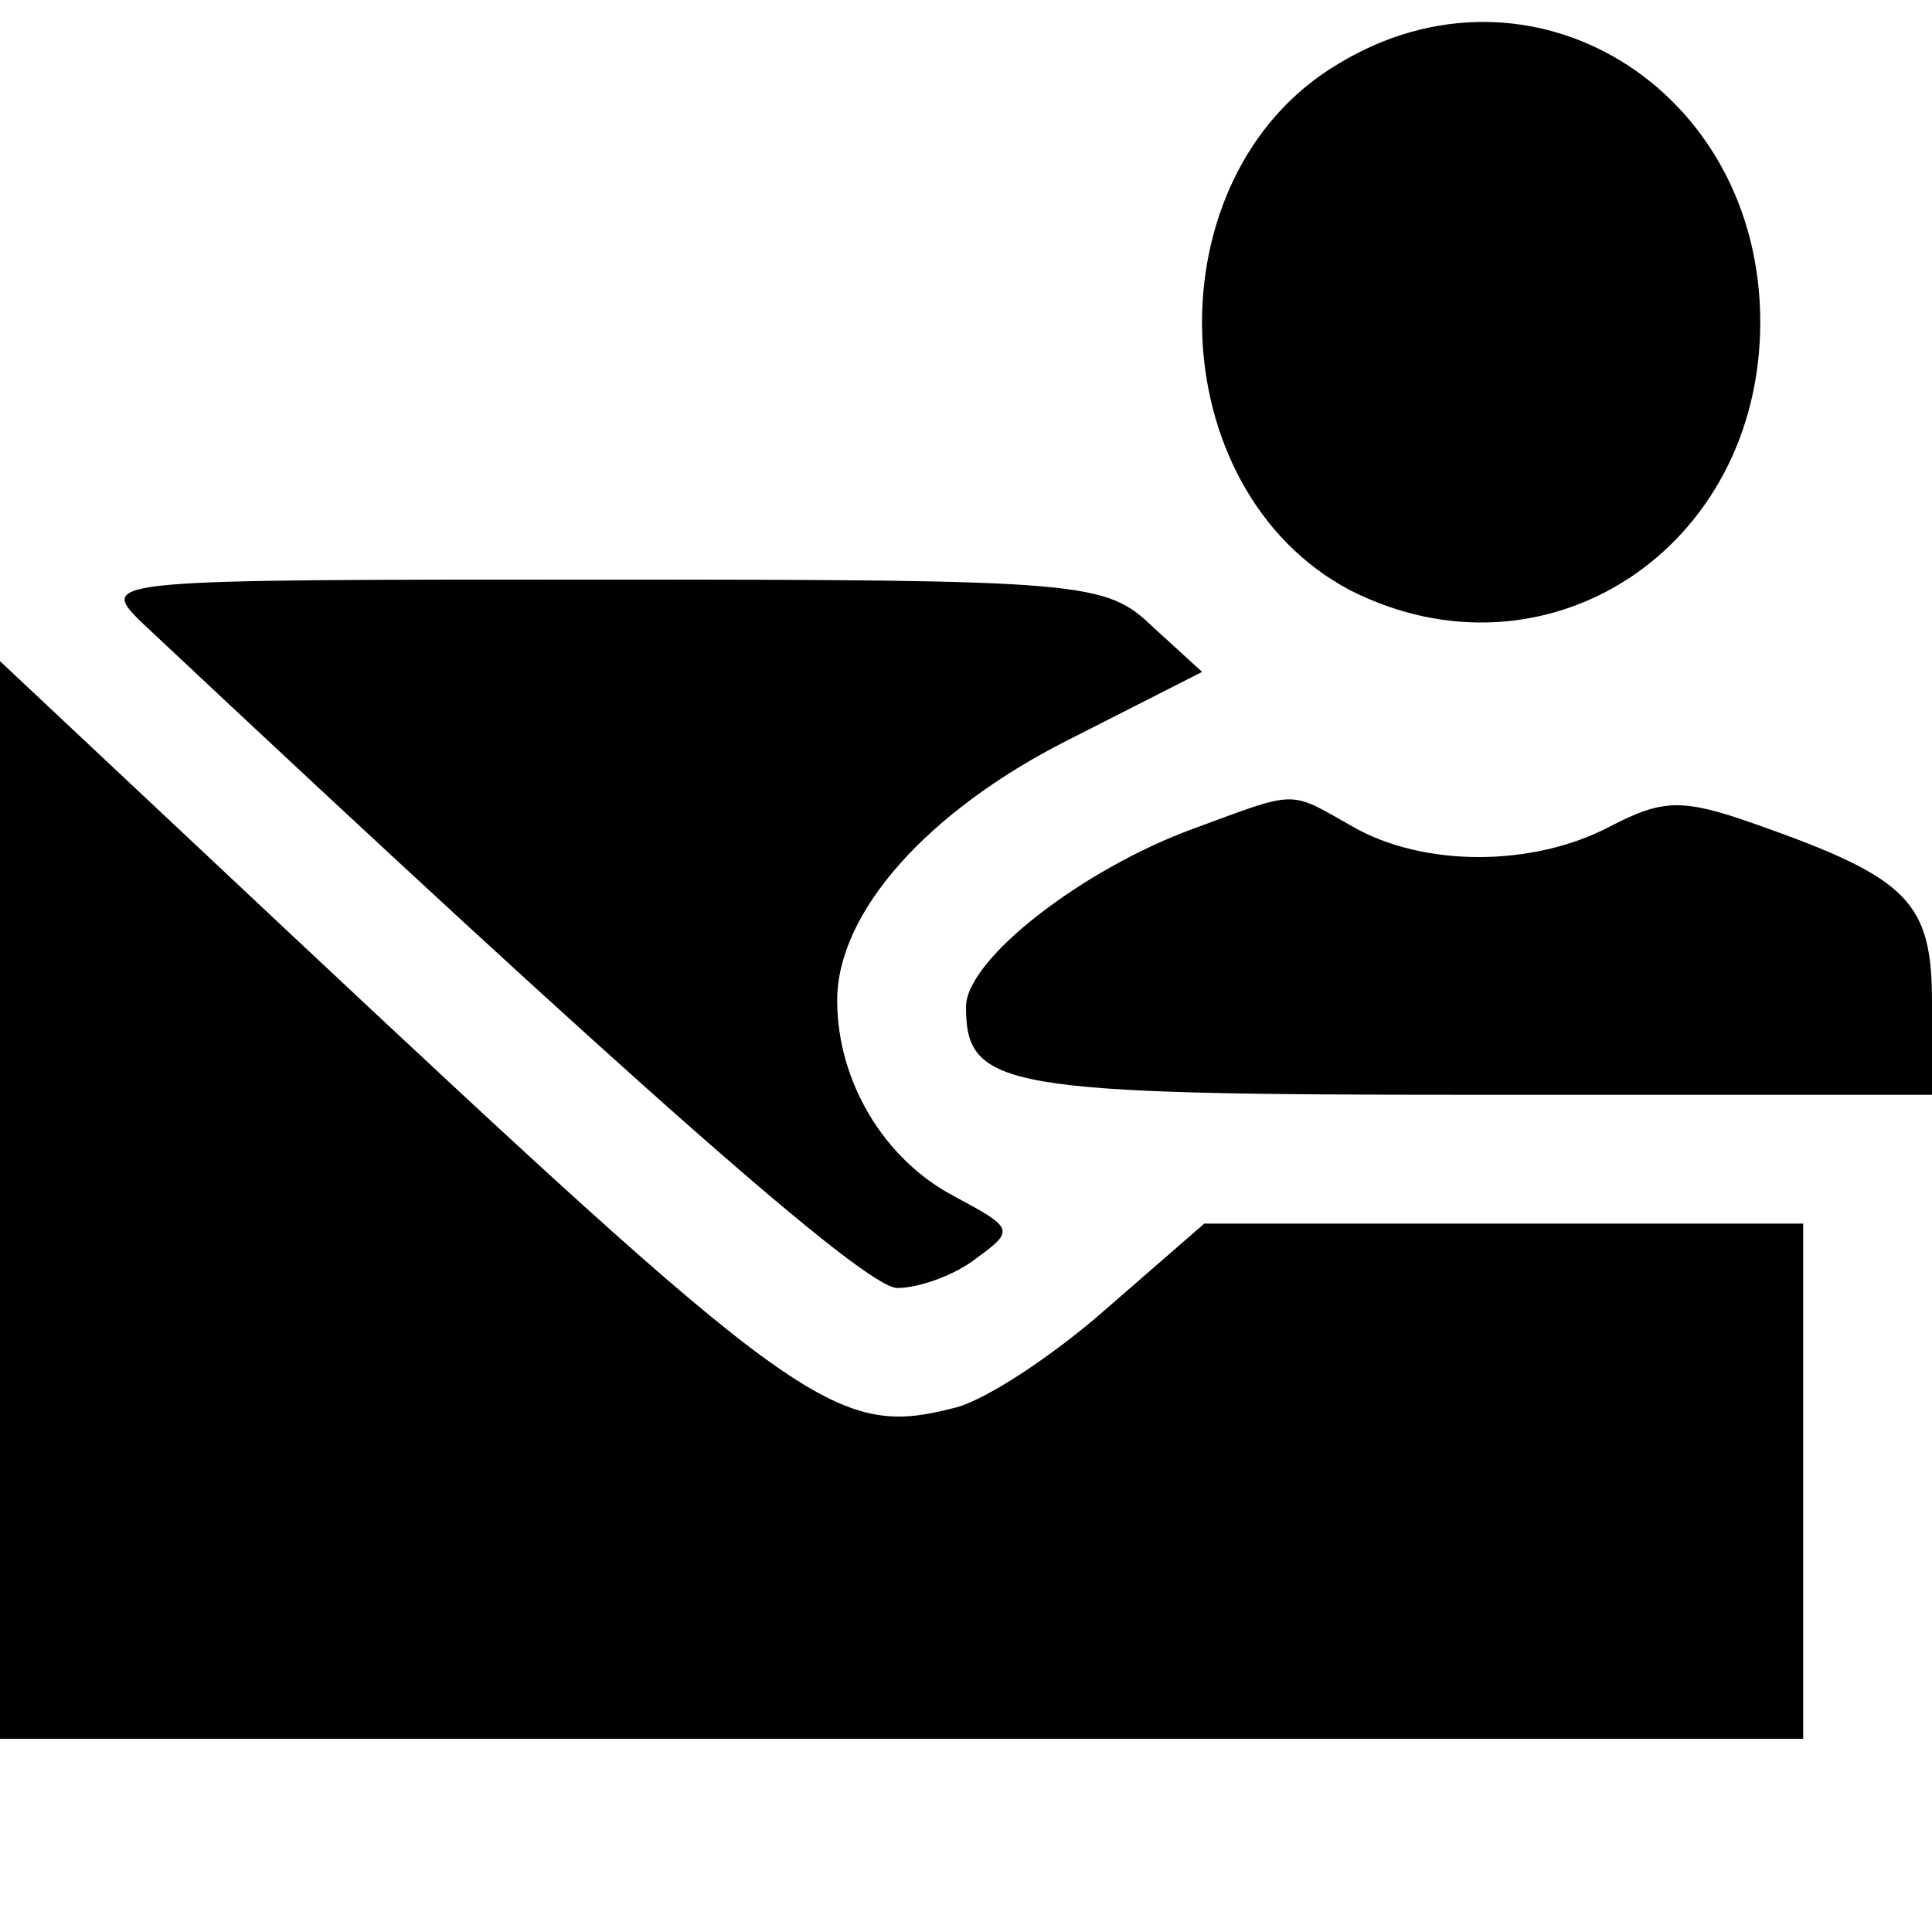
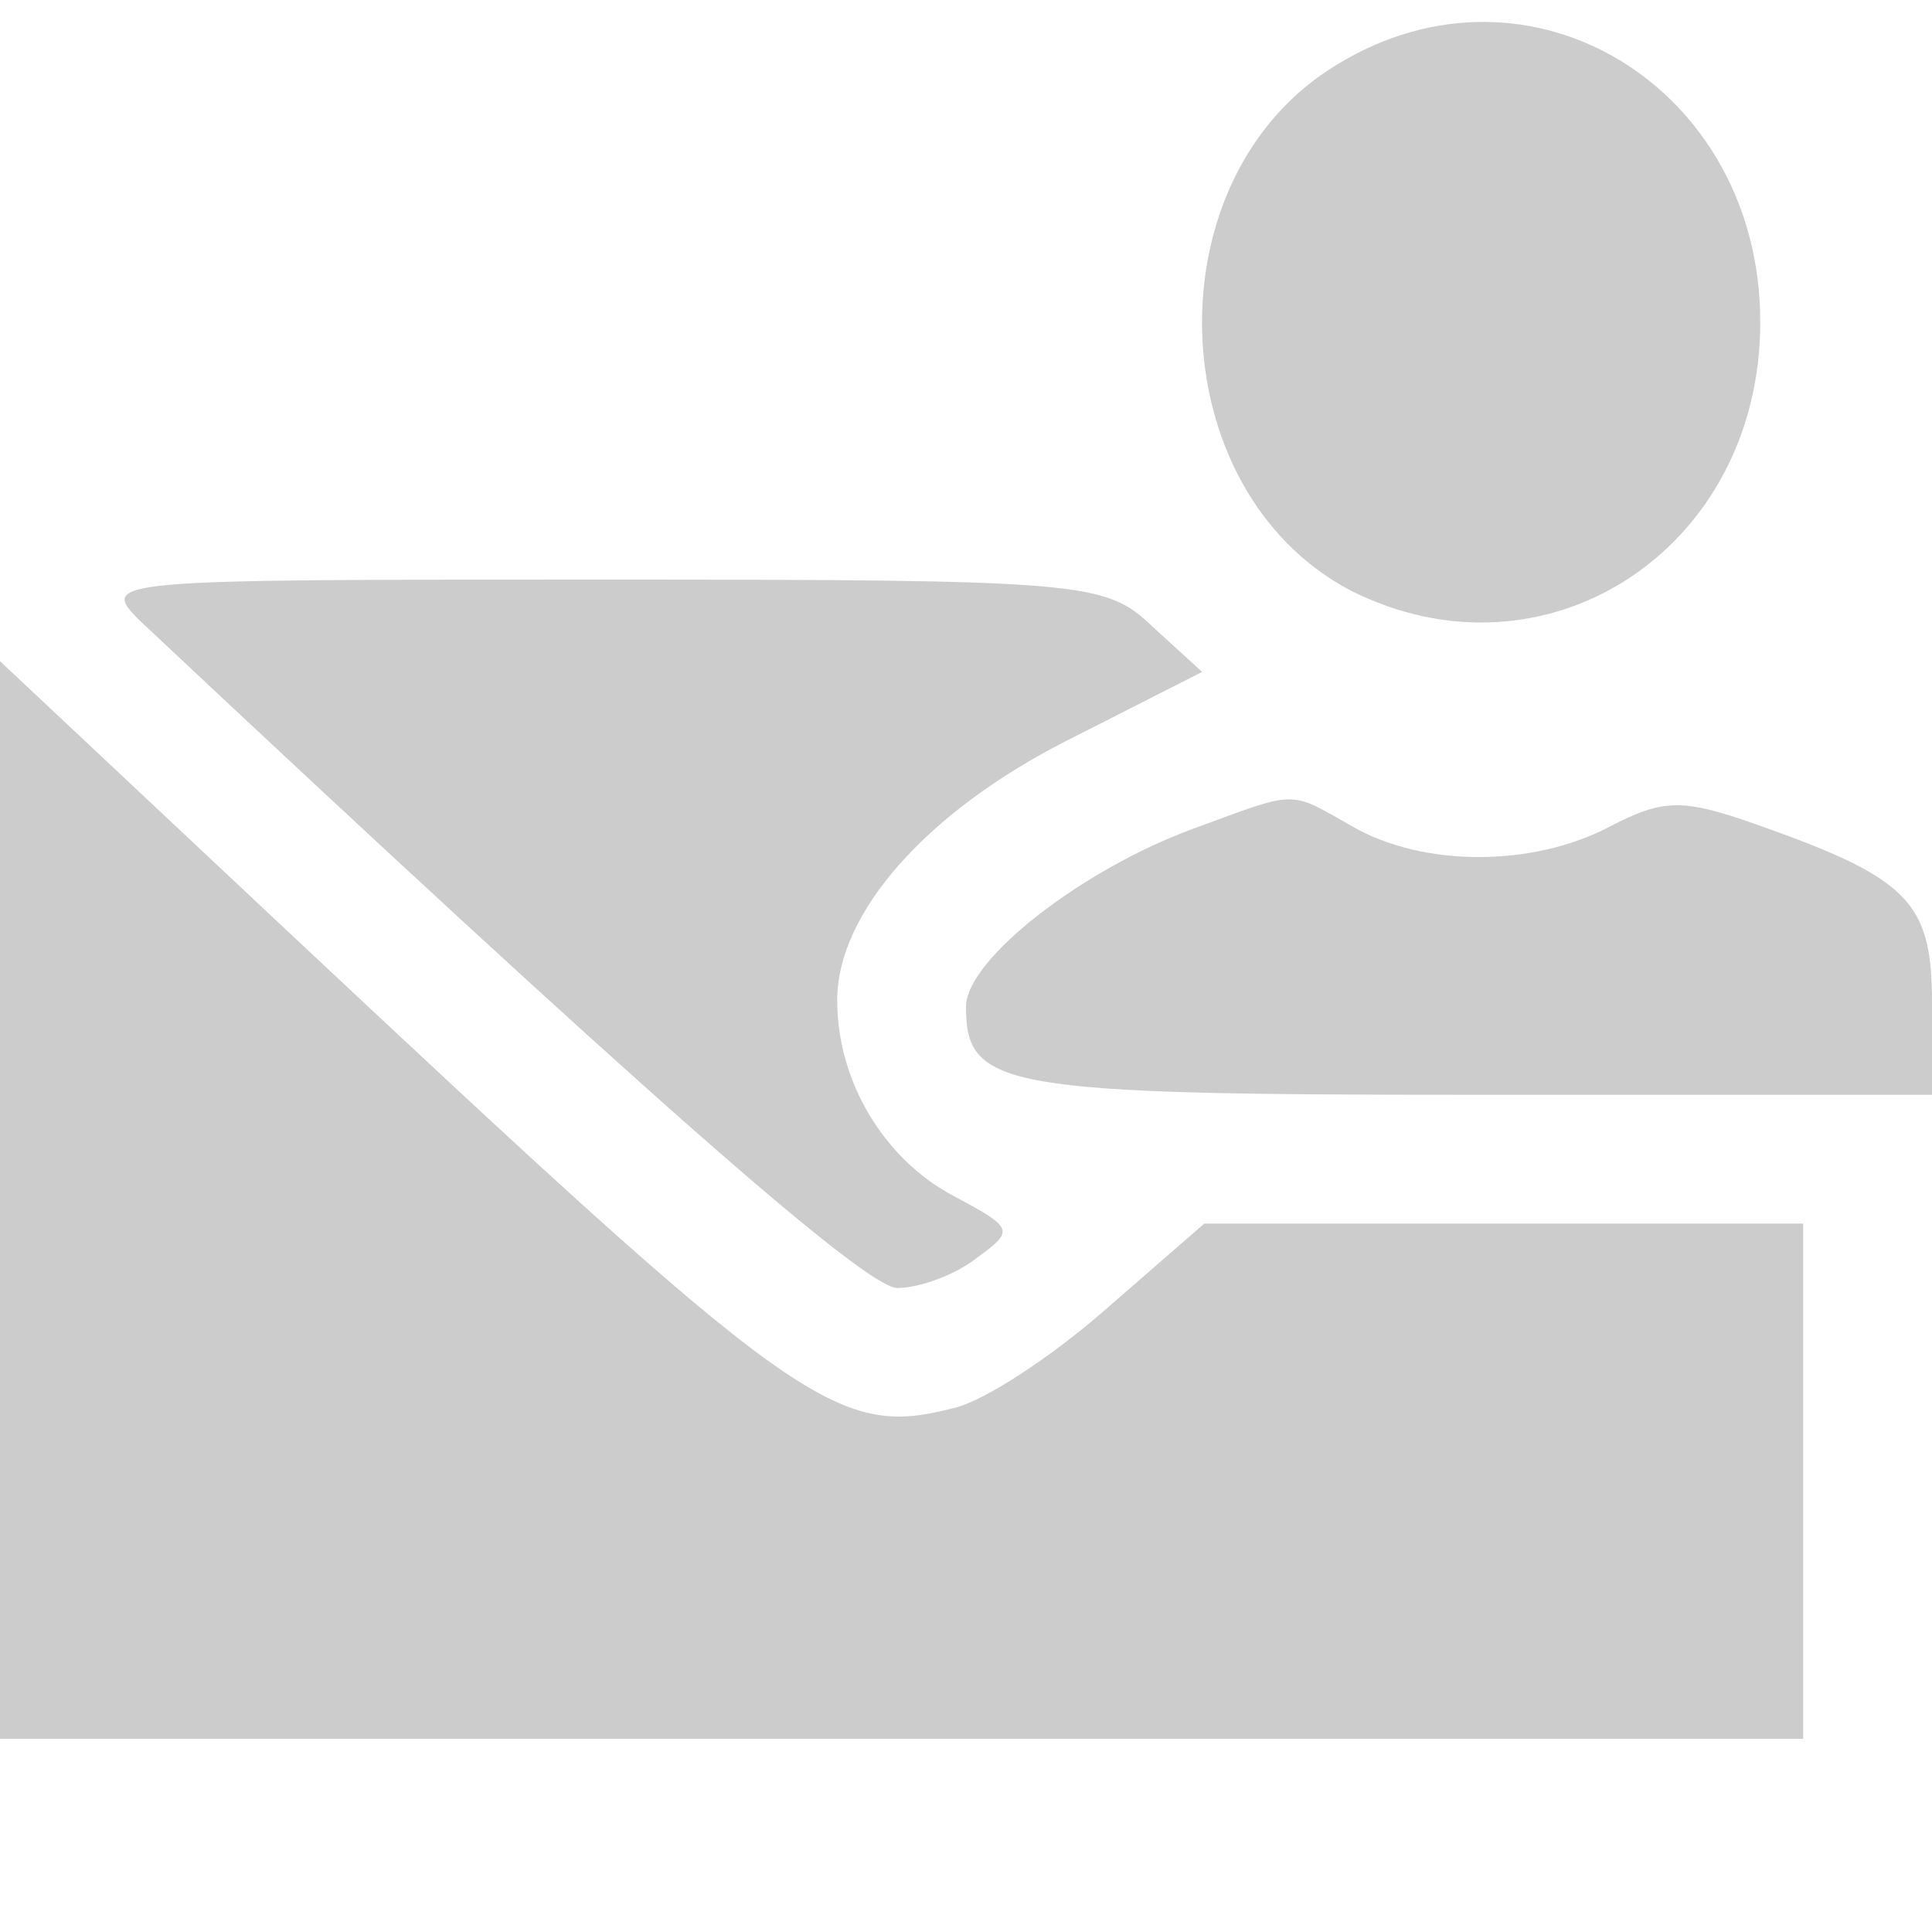
<svg xmlns="http://www.w3.org/2000/svg" version="1.0" width="90pt" height="90pt" viewBox="0 0 90 90" preserveAspectRatio="xMidYMid meet">
-   <g transform="translate(0,90) scale(0.1,-0.1)" fill="#000000" stroke="none">
+   <g transform="translate(0,90) scale(0.1,-0.1)" fill="#CCCCCC" stroke="none">
    <path d="M623 870 c-87 -52 -83 -198 6 -245 91 -46 191 19 191 125 0 109 -107 175 -197 120z" />
    <path d="M65 611 c230 -216 338 -311 353 -311 10 0 27 6 37 14 18 13 17 14 -11 29 -32 17 -54 53 -54 91 0 41 42 88 107 121 l63 32 -23 21 c-22 21 -31 22 -257 22 -229 0 -234 0 -215 -19z" />
    <path d="M0 341 l0 -251 420 0 420 0 0 120 0 120 -139 0 -140 0 -46 -40 c-25 -22 -57 -43 -71 -46 -55 -14 -72 -1 -313 225 l-131 123 0 -251z" />
    <path d="M556 514 c-52 -19 -106 -61 -106 -83 0 -38 17 -41 237 -41 l213 0 0 43 c0 47 -11 58 -82 83 -34 12 -43 12 -68 -1 -36 -19 -87 -19 -120 0 -30 17 -25 17 -74 -1z" />
  </g>
</svg>
